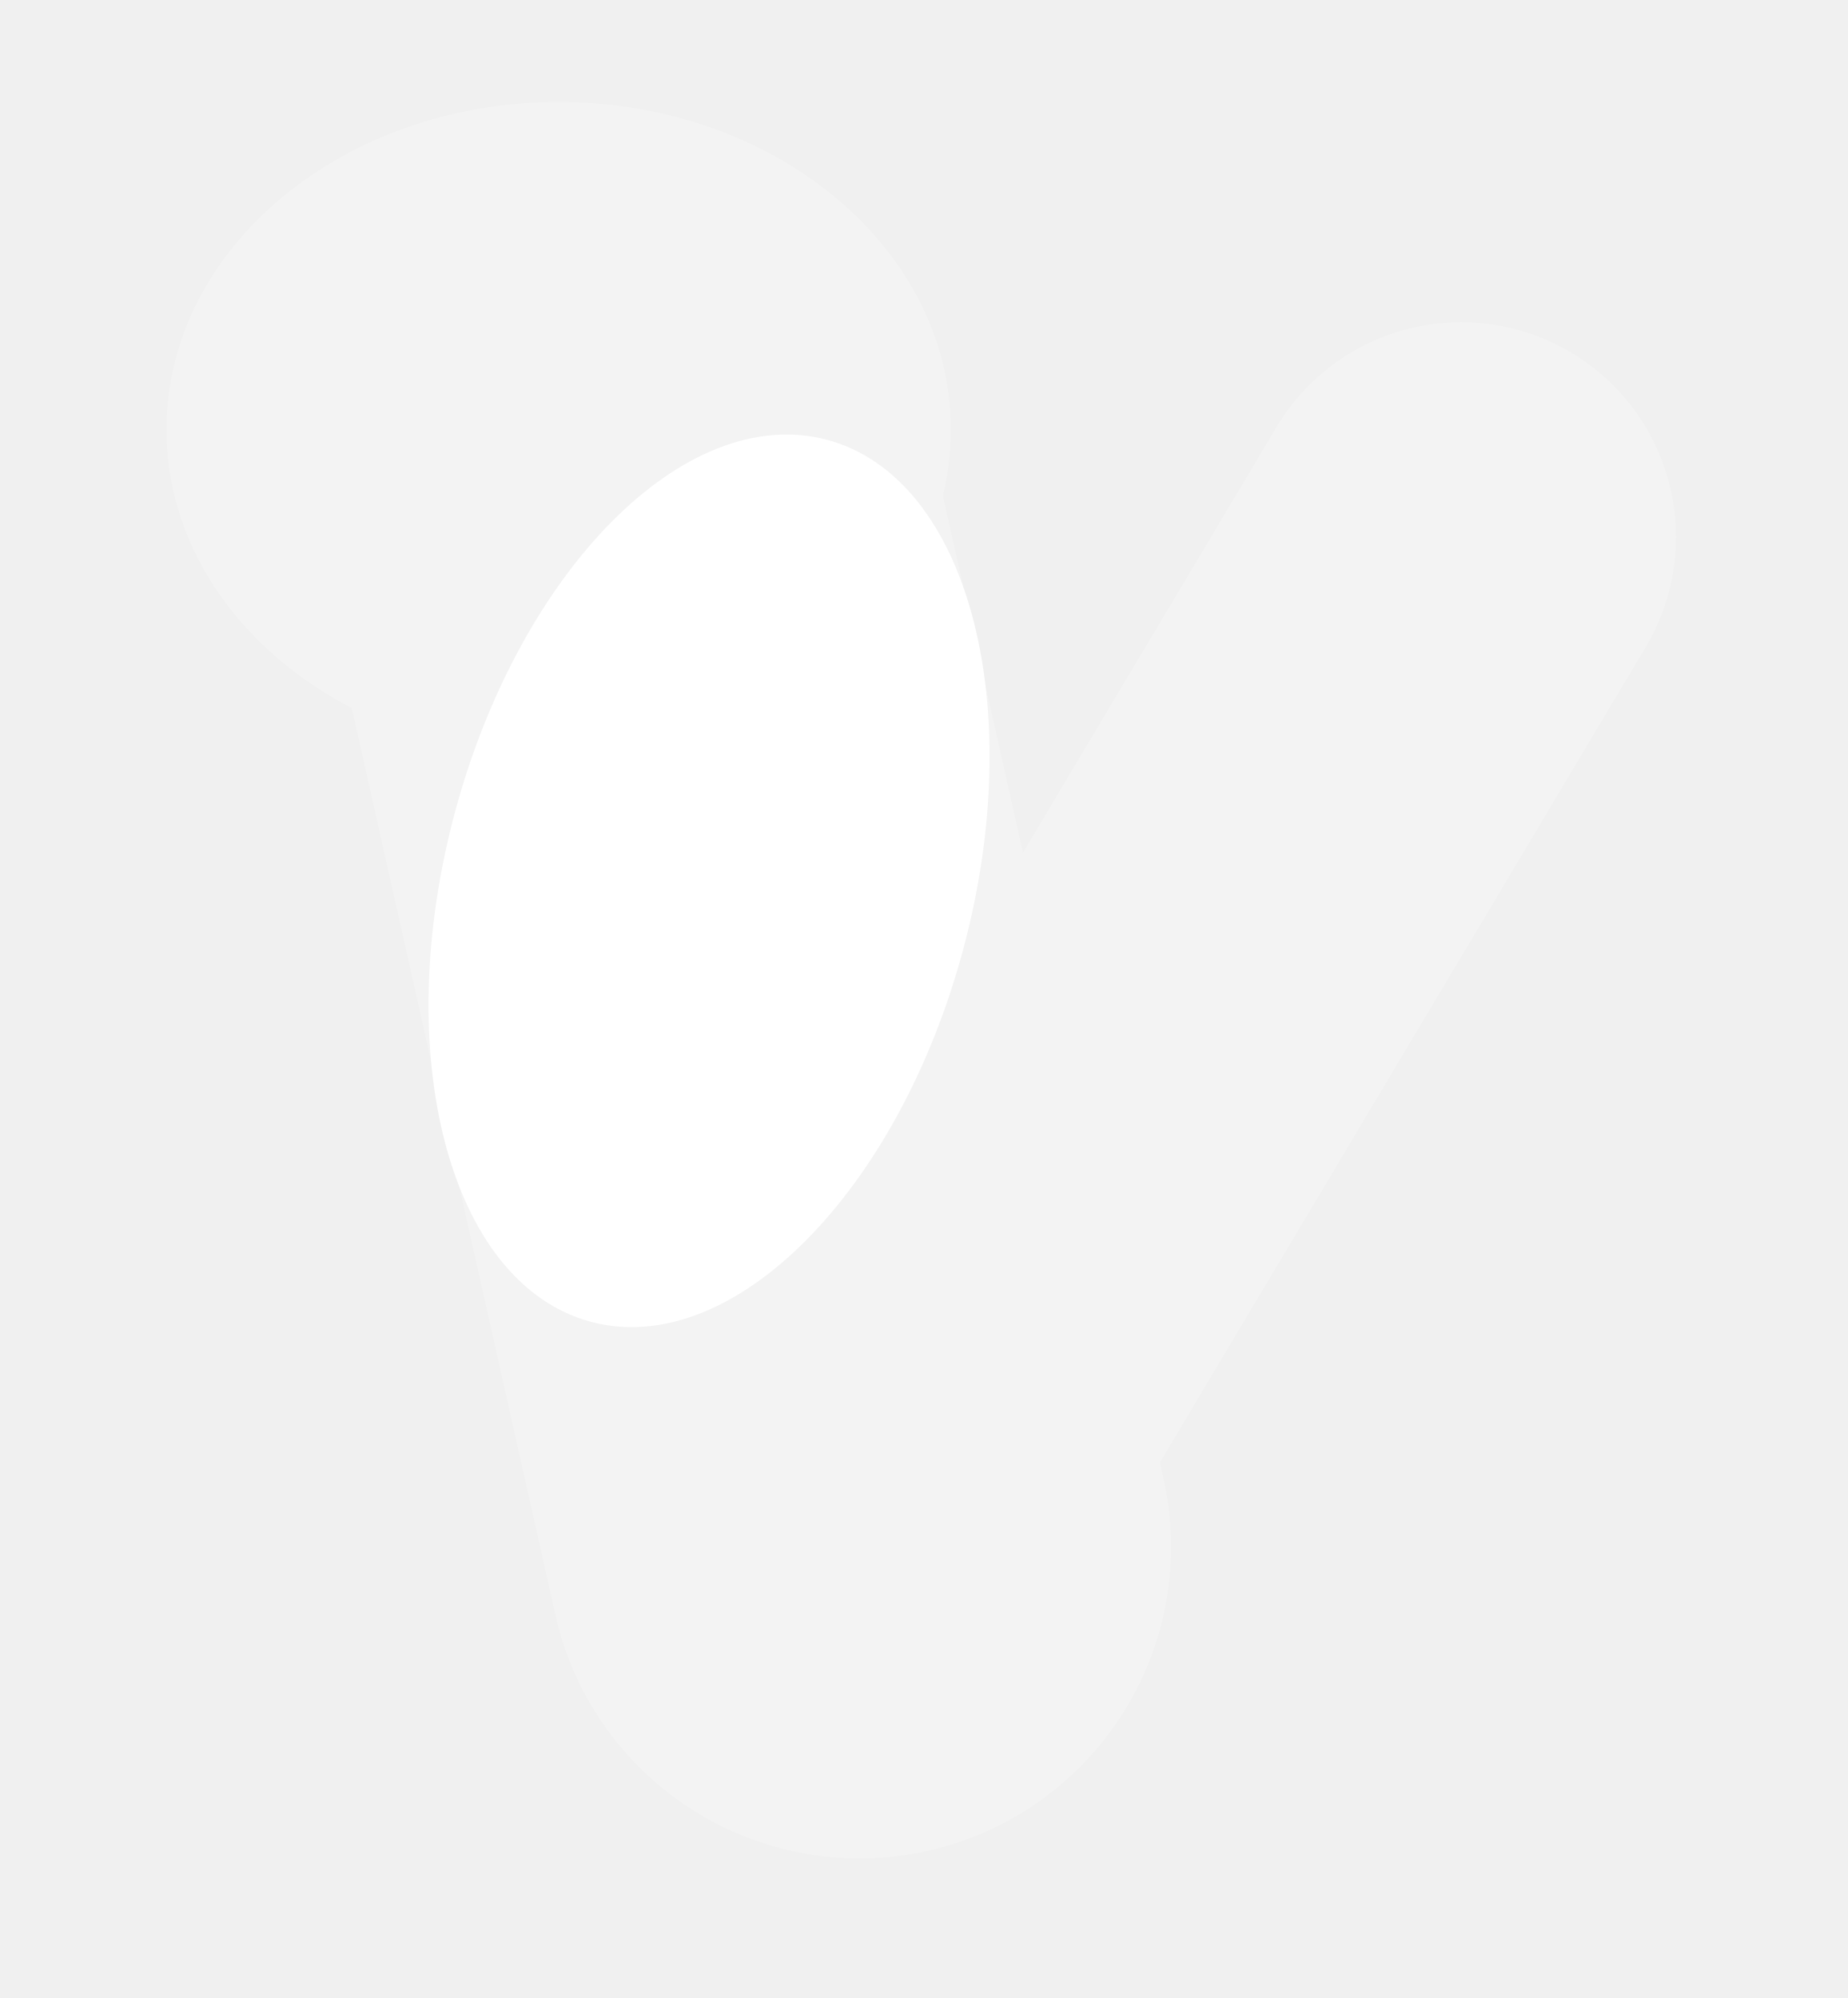
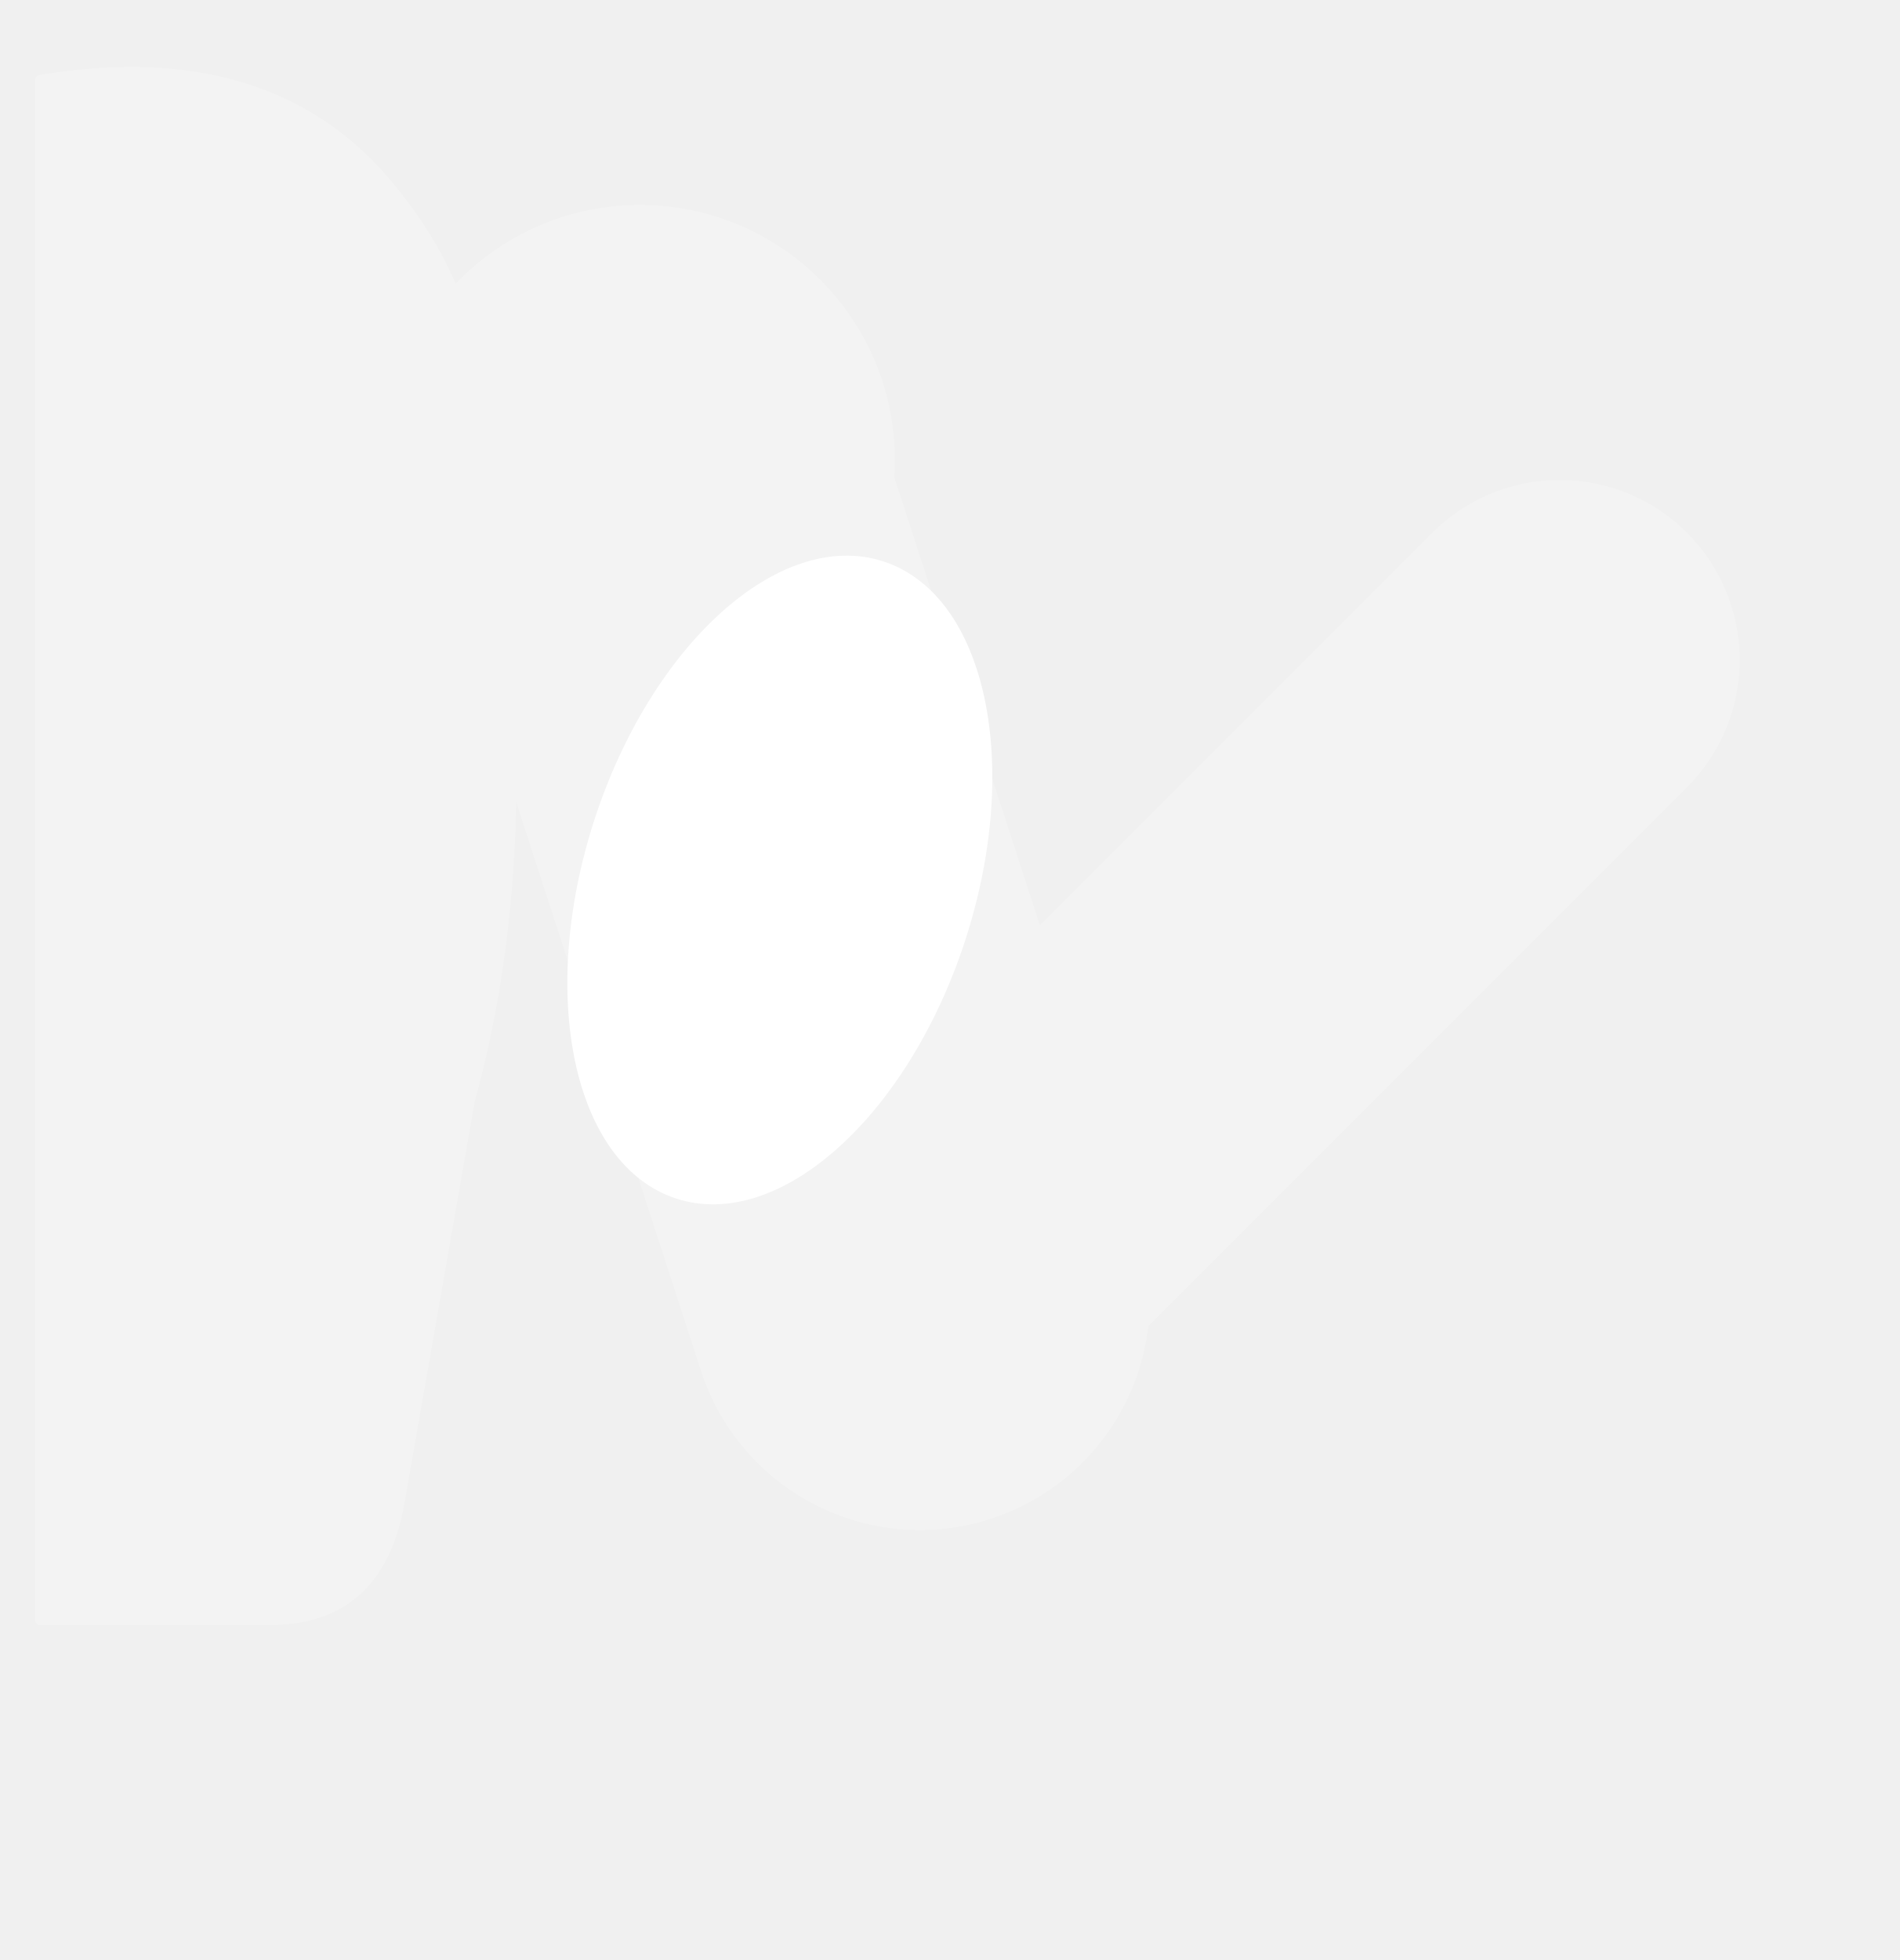
- <svg xmlns="http://www.w3.org/2000/svg" viewBox="14 6 172 186">
+ <svg xmlns="http://www.w3.org/2000/svg" viewBox="2 8 190 196">
  <g fill="#fff" stroke="#fff" opacity=".22" stroke-linecap="round" stroke-linejoin="round">
-     <ellipse cx="66" cy="46" rx="36" ry="30" />
-     <line x1="72" y1="52" x2="94" y2="150" stroke-width="58" />
-     <line x1="94" y1="150" x2="150" y2="56" stroke-width="40" />
+     <path d="M6 16q24-4 36 12 7 9 8 20l3 30q1 22-4 40l-7 40q-2 12-13 12H6z" />
+     <ellipse cx="66" cy="54" rx="25" ry="25" />
+     <line x1="68" y1="58" x2="94" y2="138" stroke-width="46" />
+     <line x1="94" y1="138" x2="158" y2="74" stroke-width="36" />
  </g>
  <g fill="#fff" stroke="#fff" stroke-linecap="round">
-     <ellipse cx="80" cy="88" rx="24" ry="42" transform="rotate(15 80 88)" />
+     <ellipse cx="80" cy="96" rx="19" ry="33" transform="rotate(18 80 96)" />
  </g>
</svg>
